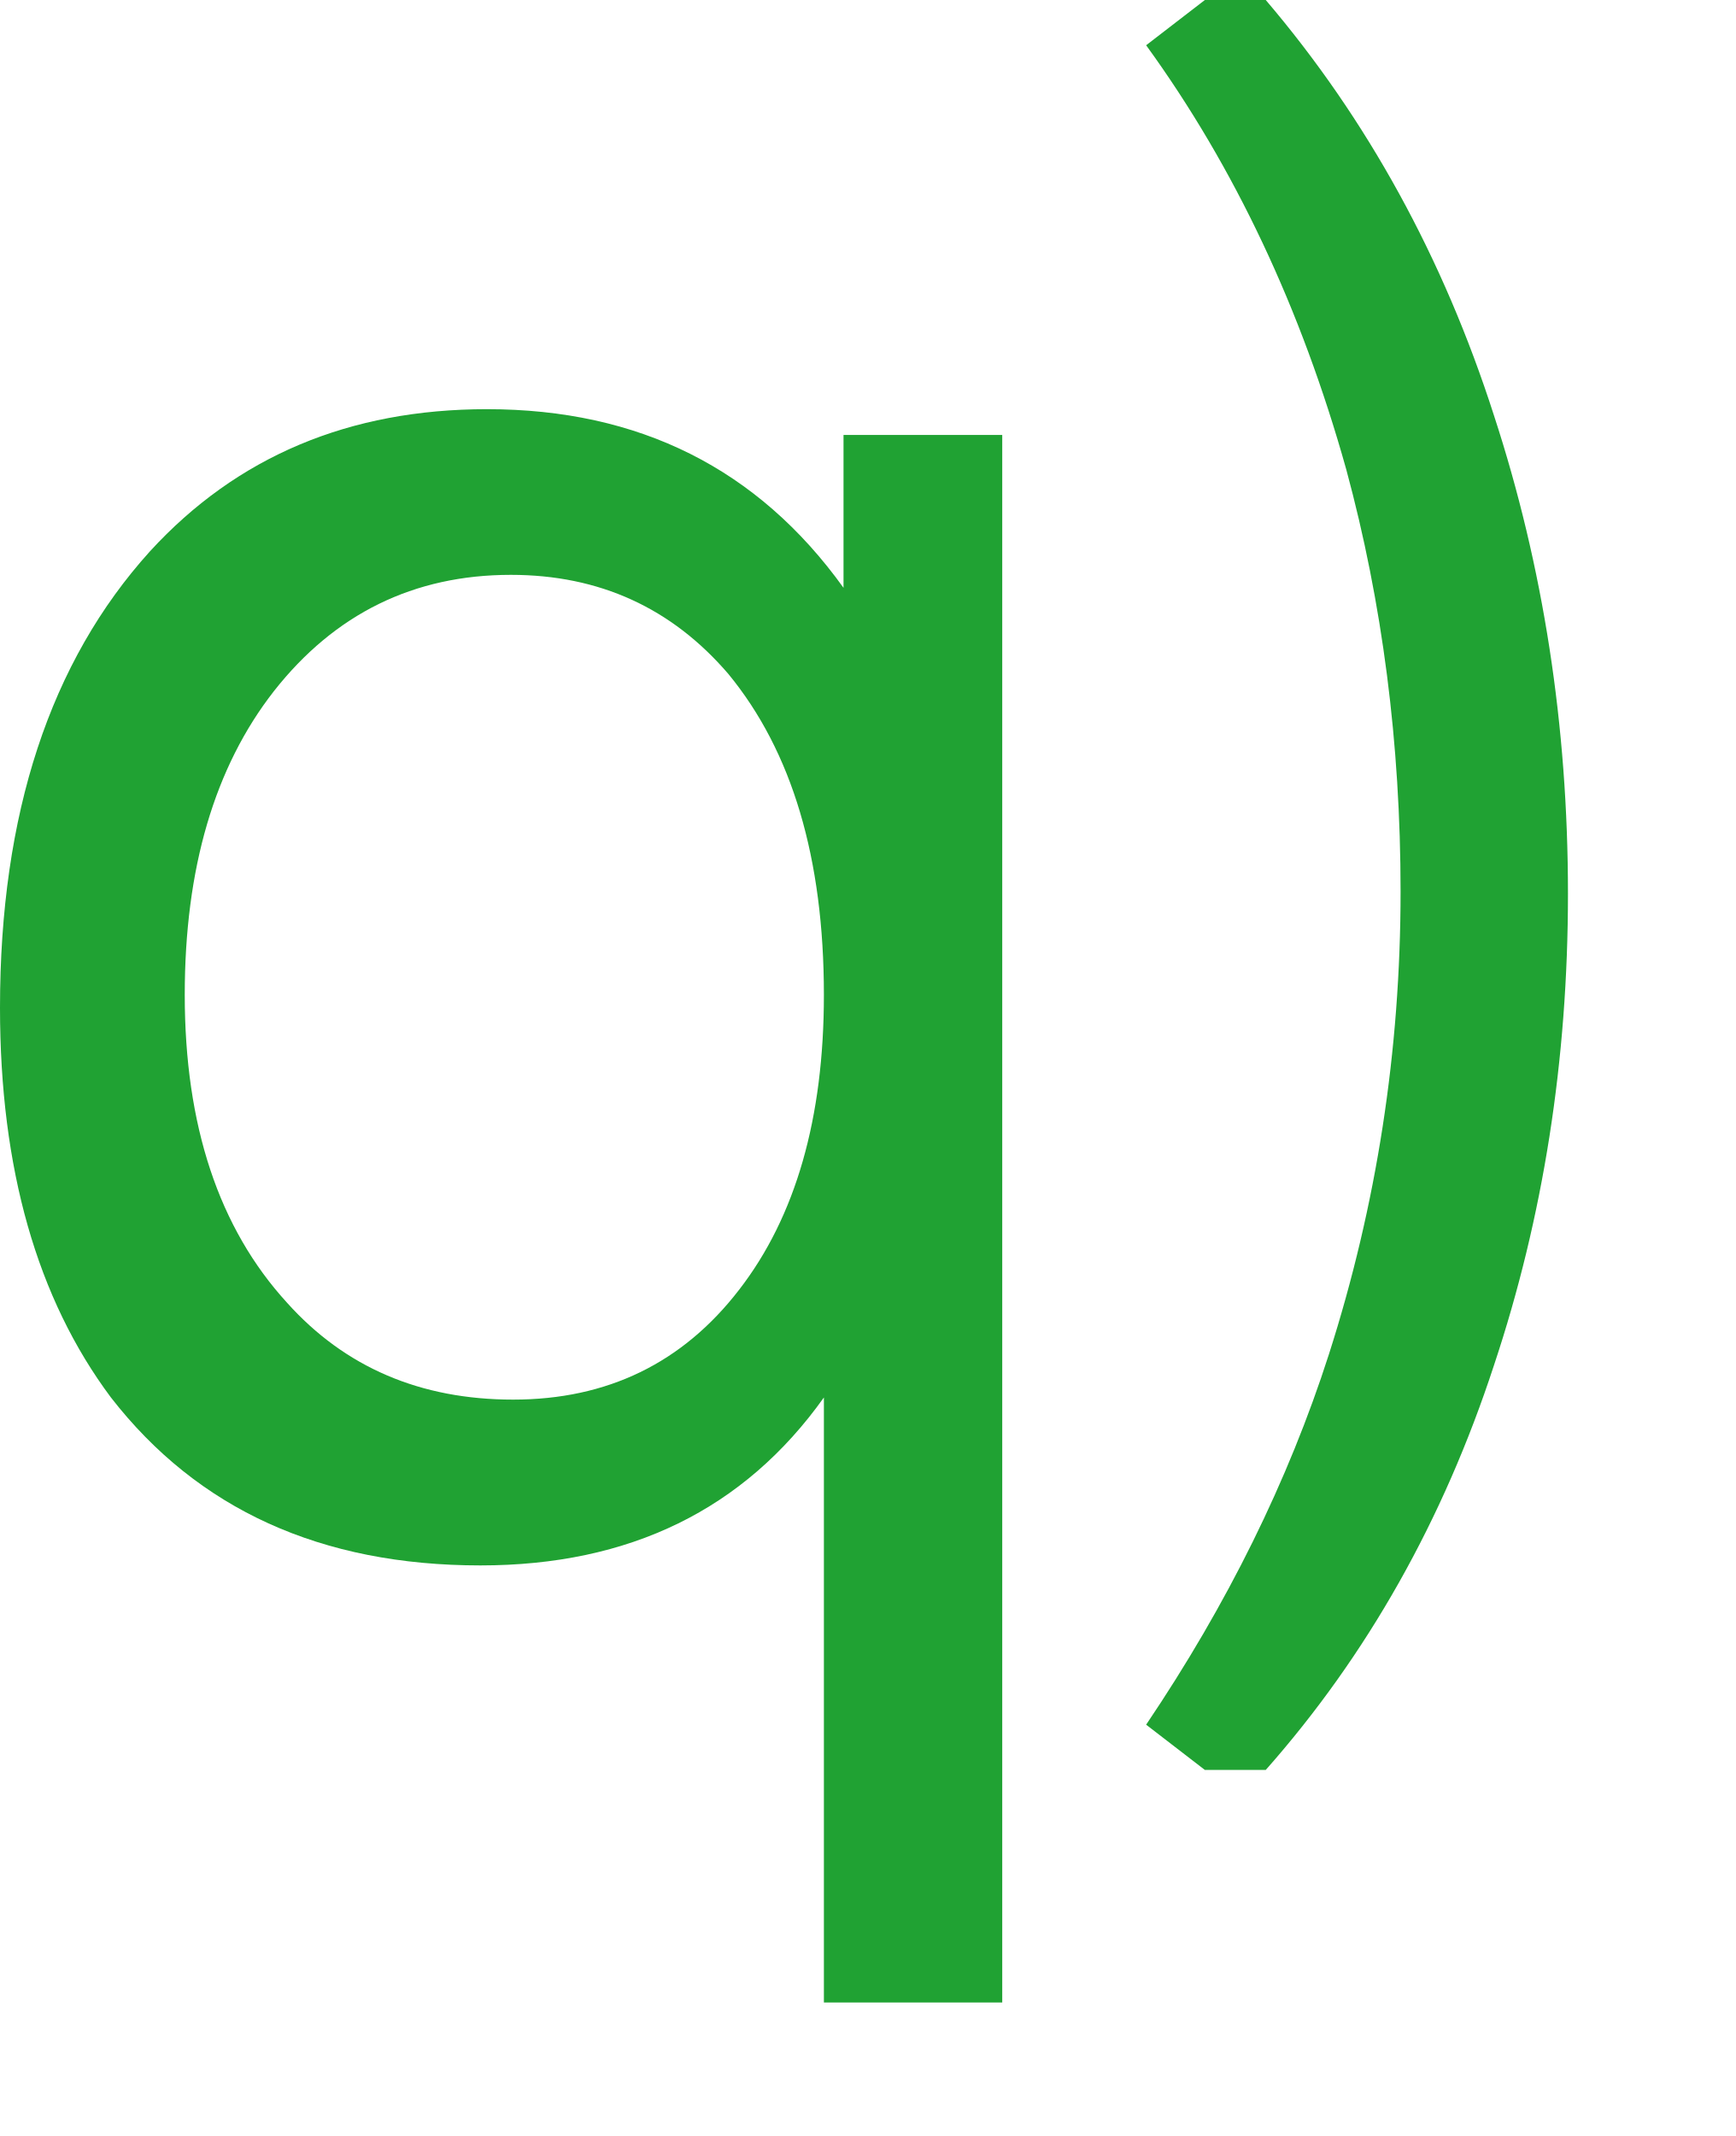
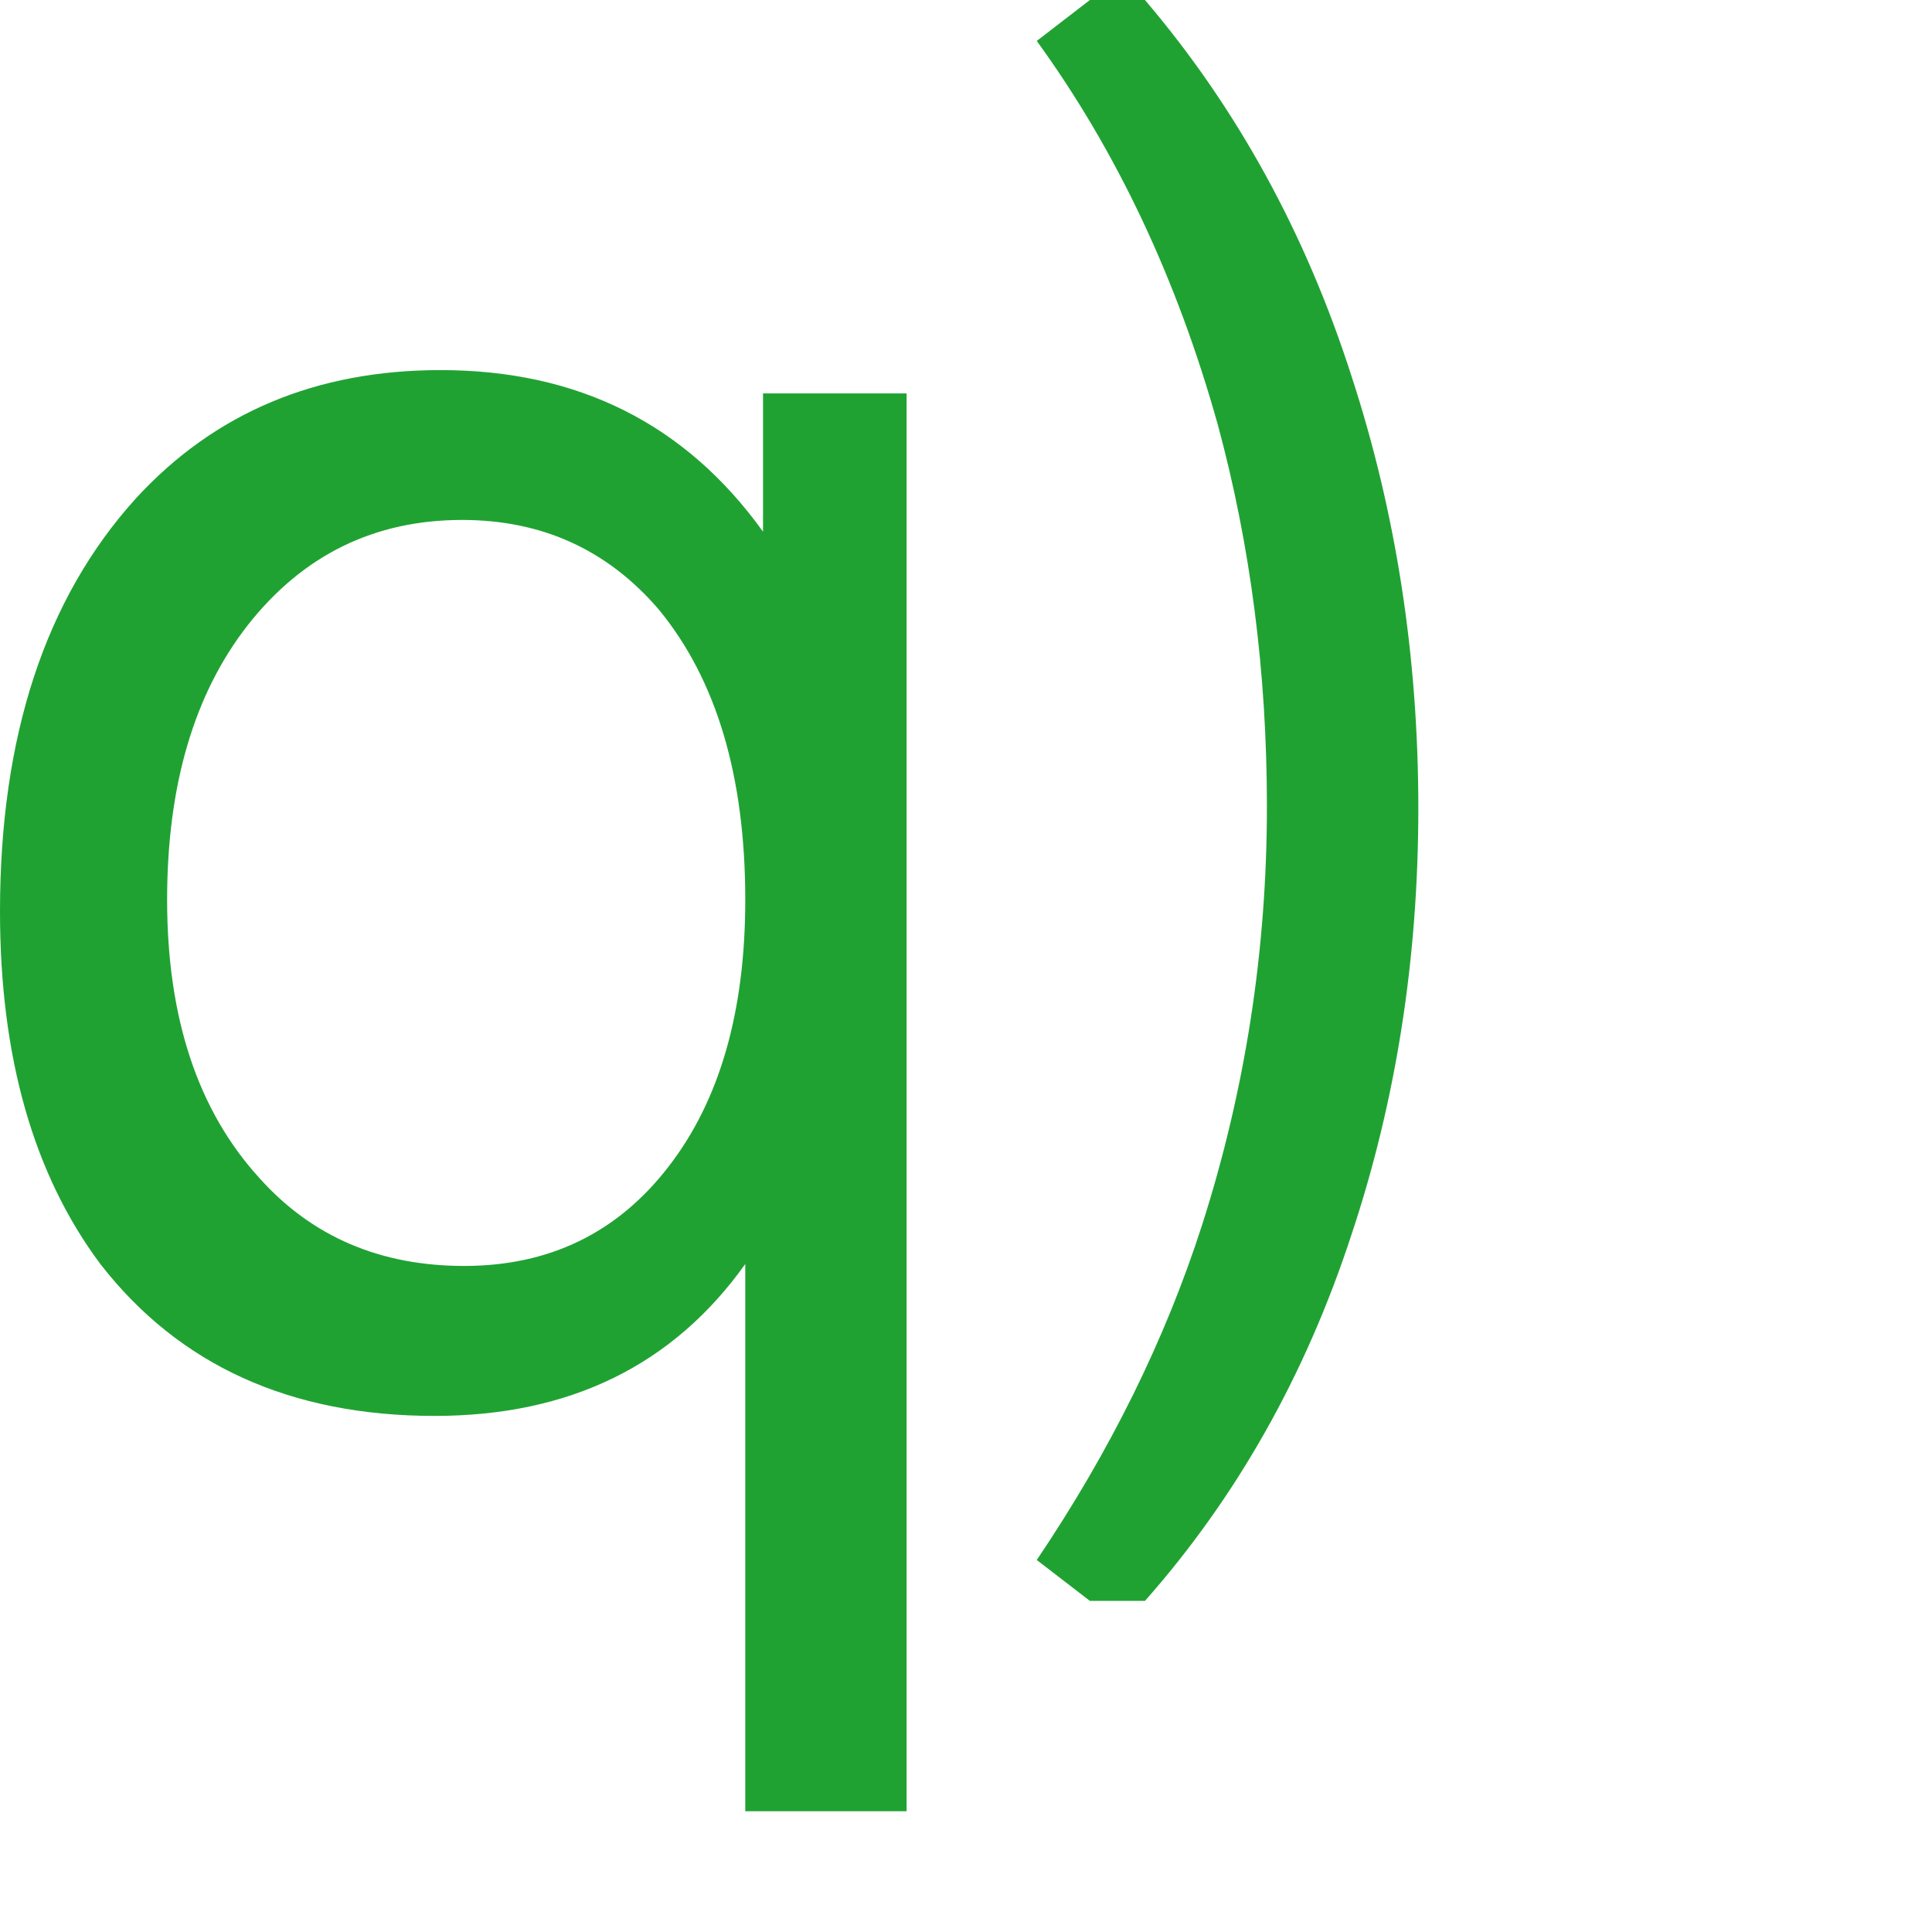
- <svg xmlns="http://www.w3.org/2000/svg" width="13" height="16" viewBox="0 0 13 16" fill="none">
+ <svg xmlns="http://www.w3.org/2000/svg" width="16" height="16" viewBox="0 0 16 16" fill="none">
  <path d="M7.508 15H6.172V10.468C5.575 11.306 4.718 11.726 3.599 11.726C2.405 11.726 1.482 11.306 0.831 10.468C0.277 9.726 0 8.753 0 7.548C0 6.097 0.375 4.957 1.124 4.129C1.775 3.419 2.617 3.065 3.648 3.065C4.788 3.065 5.678 3.511 6.319 4.403V3.258H7.508V15ZM3.827 4.306C3.1 4.306 2.508 4.597 2.052 5.177C1.607 5.747 1.384 6.505 1.384 7.452C1.384 8.43 1.639 9.199 2.15 9.758C2.584 10.242 3.149 10.484 3.844 10.484C4.549 10.484 5.114 10.21 5.537 9.661C5.961 9.113 6.172 8.376 6.172 7.452C6.172 6.43 5.934 5.629 5.456 5.048C5.032 4.554 4.49 4.306 3.827 4.306Z" fill="#20A233" />
  <path d="M9.026 0H9.482C10.242 0.892 10.812 1.93 11.192 3.113C11.561 4.242 11.746 5.435 11.746 6.694C11.746 7.941 11.561 9.118 11.192 10.226C10.812 11.387 10.242 12.398 9.482 13.258H9.026L8.586 12.919C9.195 12.016 9.651 11.091 9.955 10.145C10.313 9.027 10.492 7.871 10.492 6.677C10.492 5.57 10.356 4.516 10.085 3.516C9.748 2.312 9.249 1.253 8.586 0.339L9.026 0Z" fill="#20A233" />
</svg>
